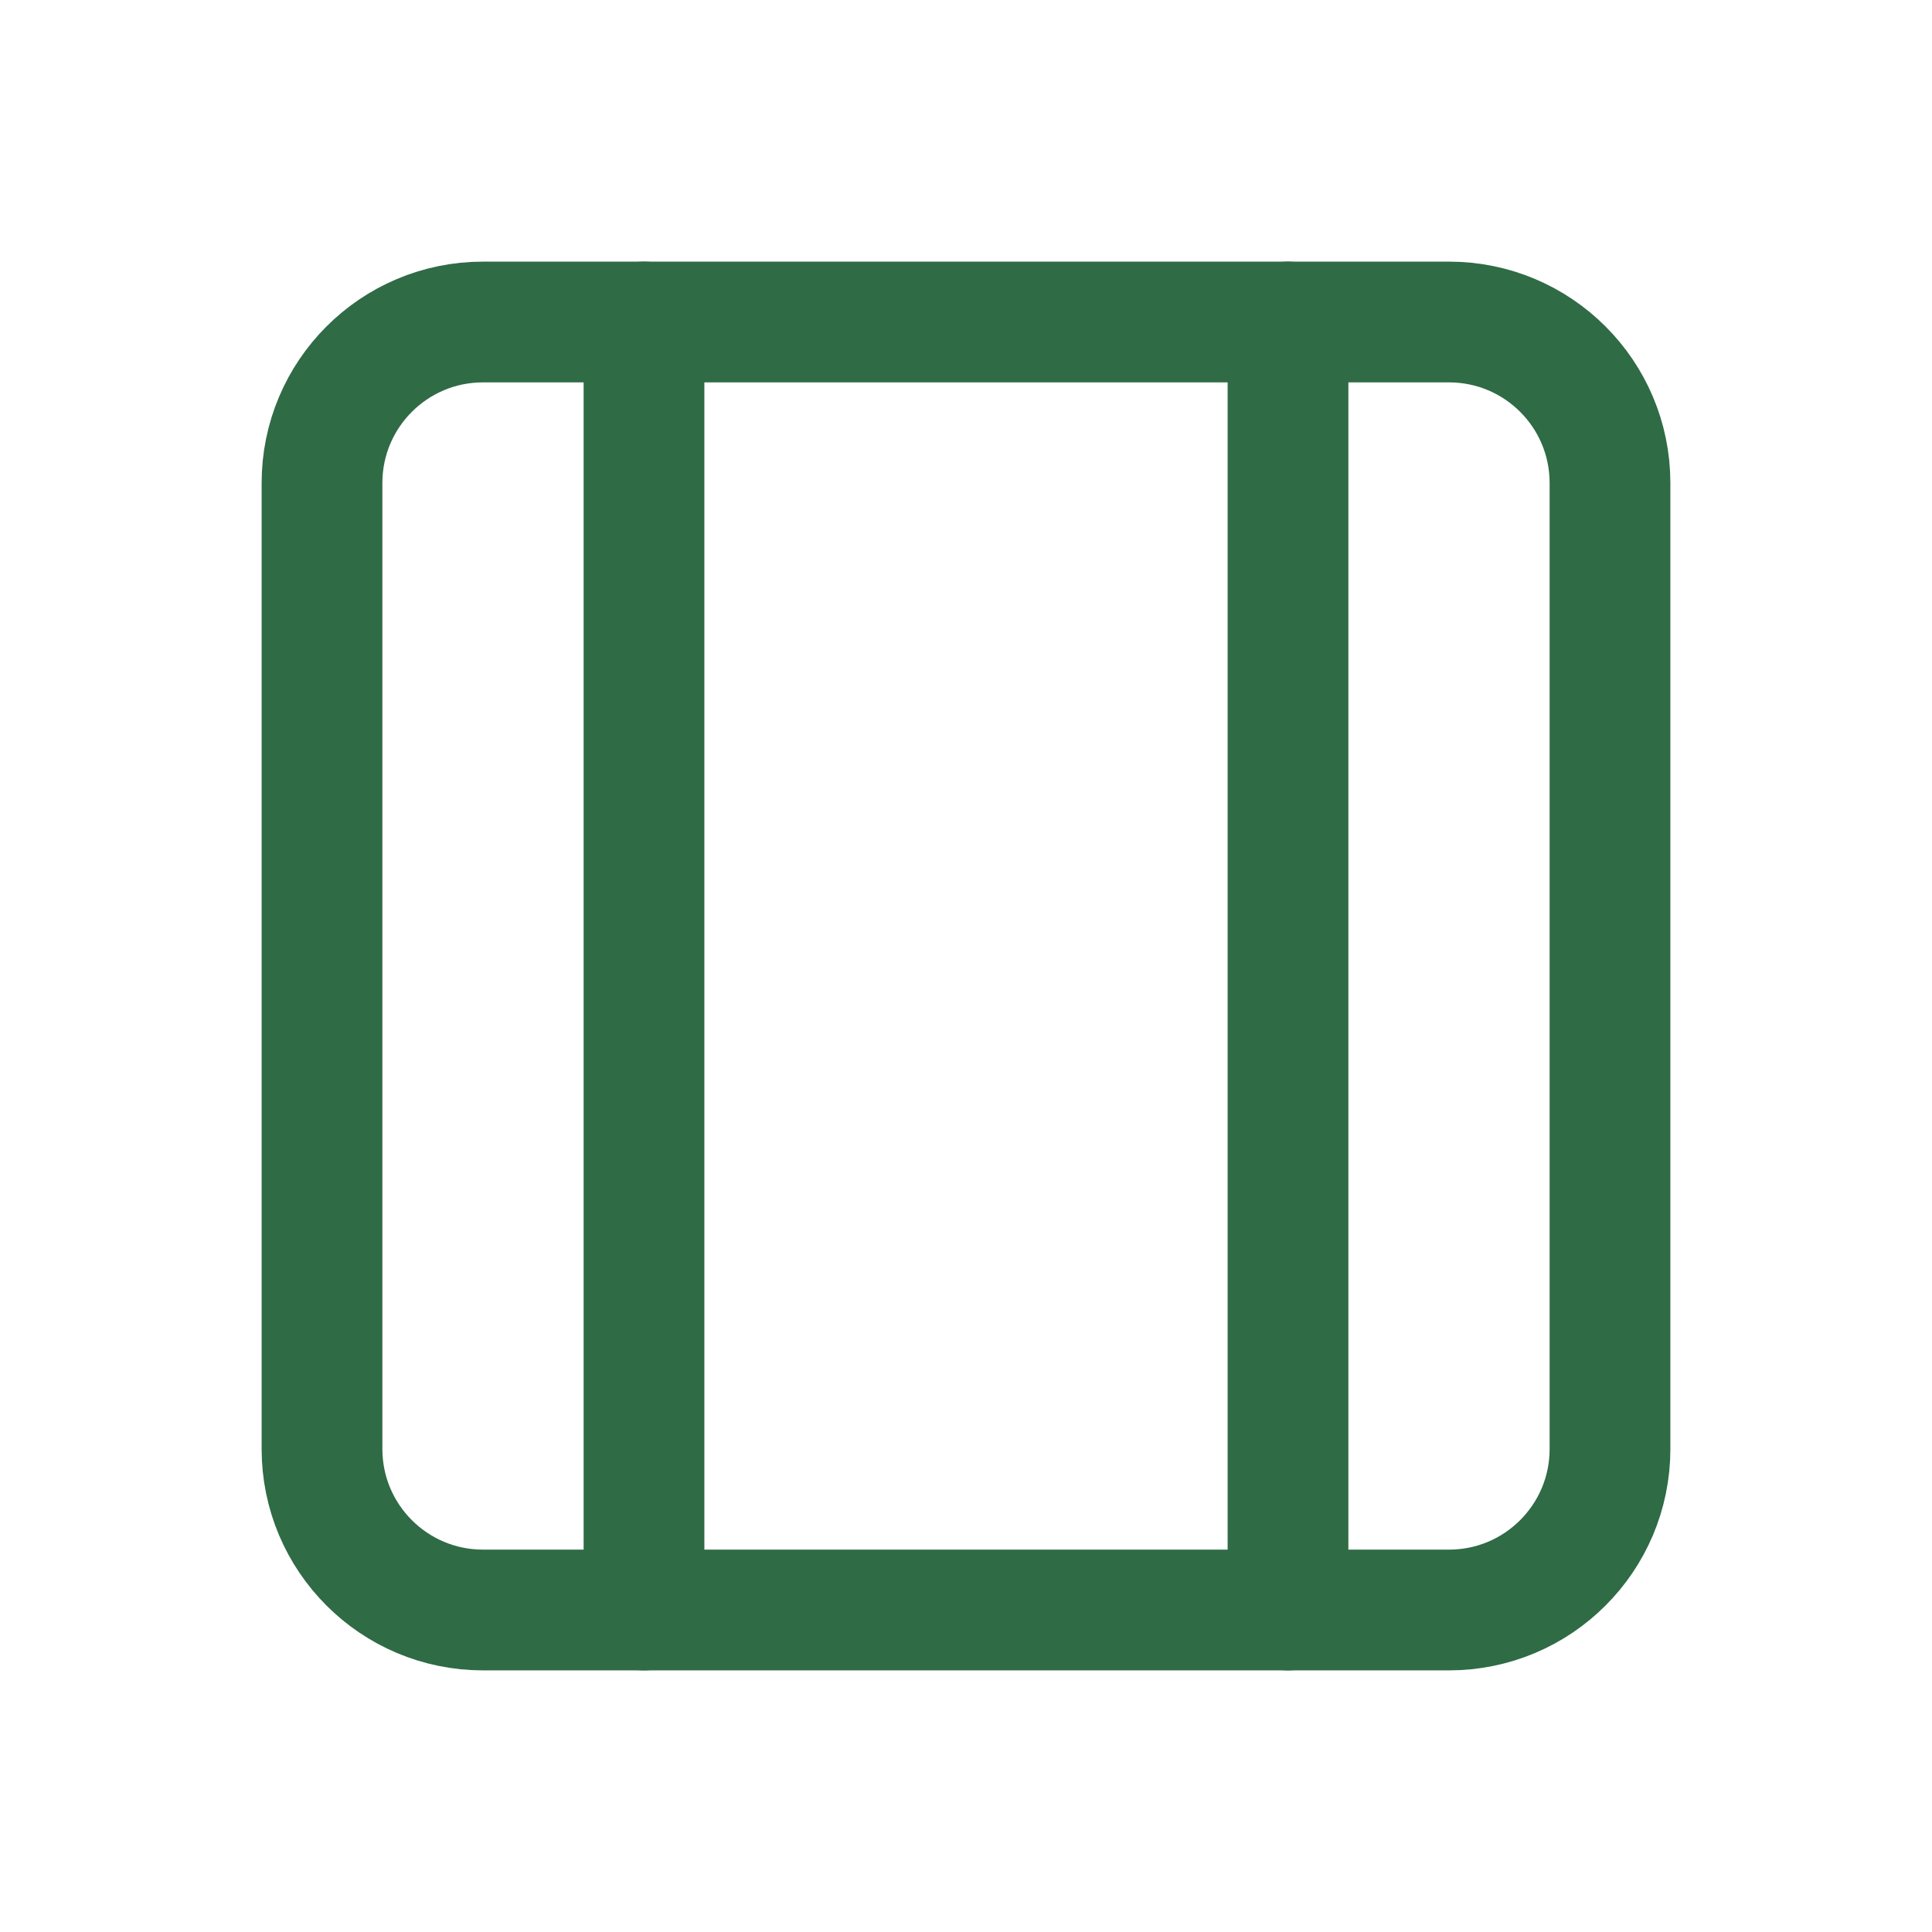
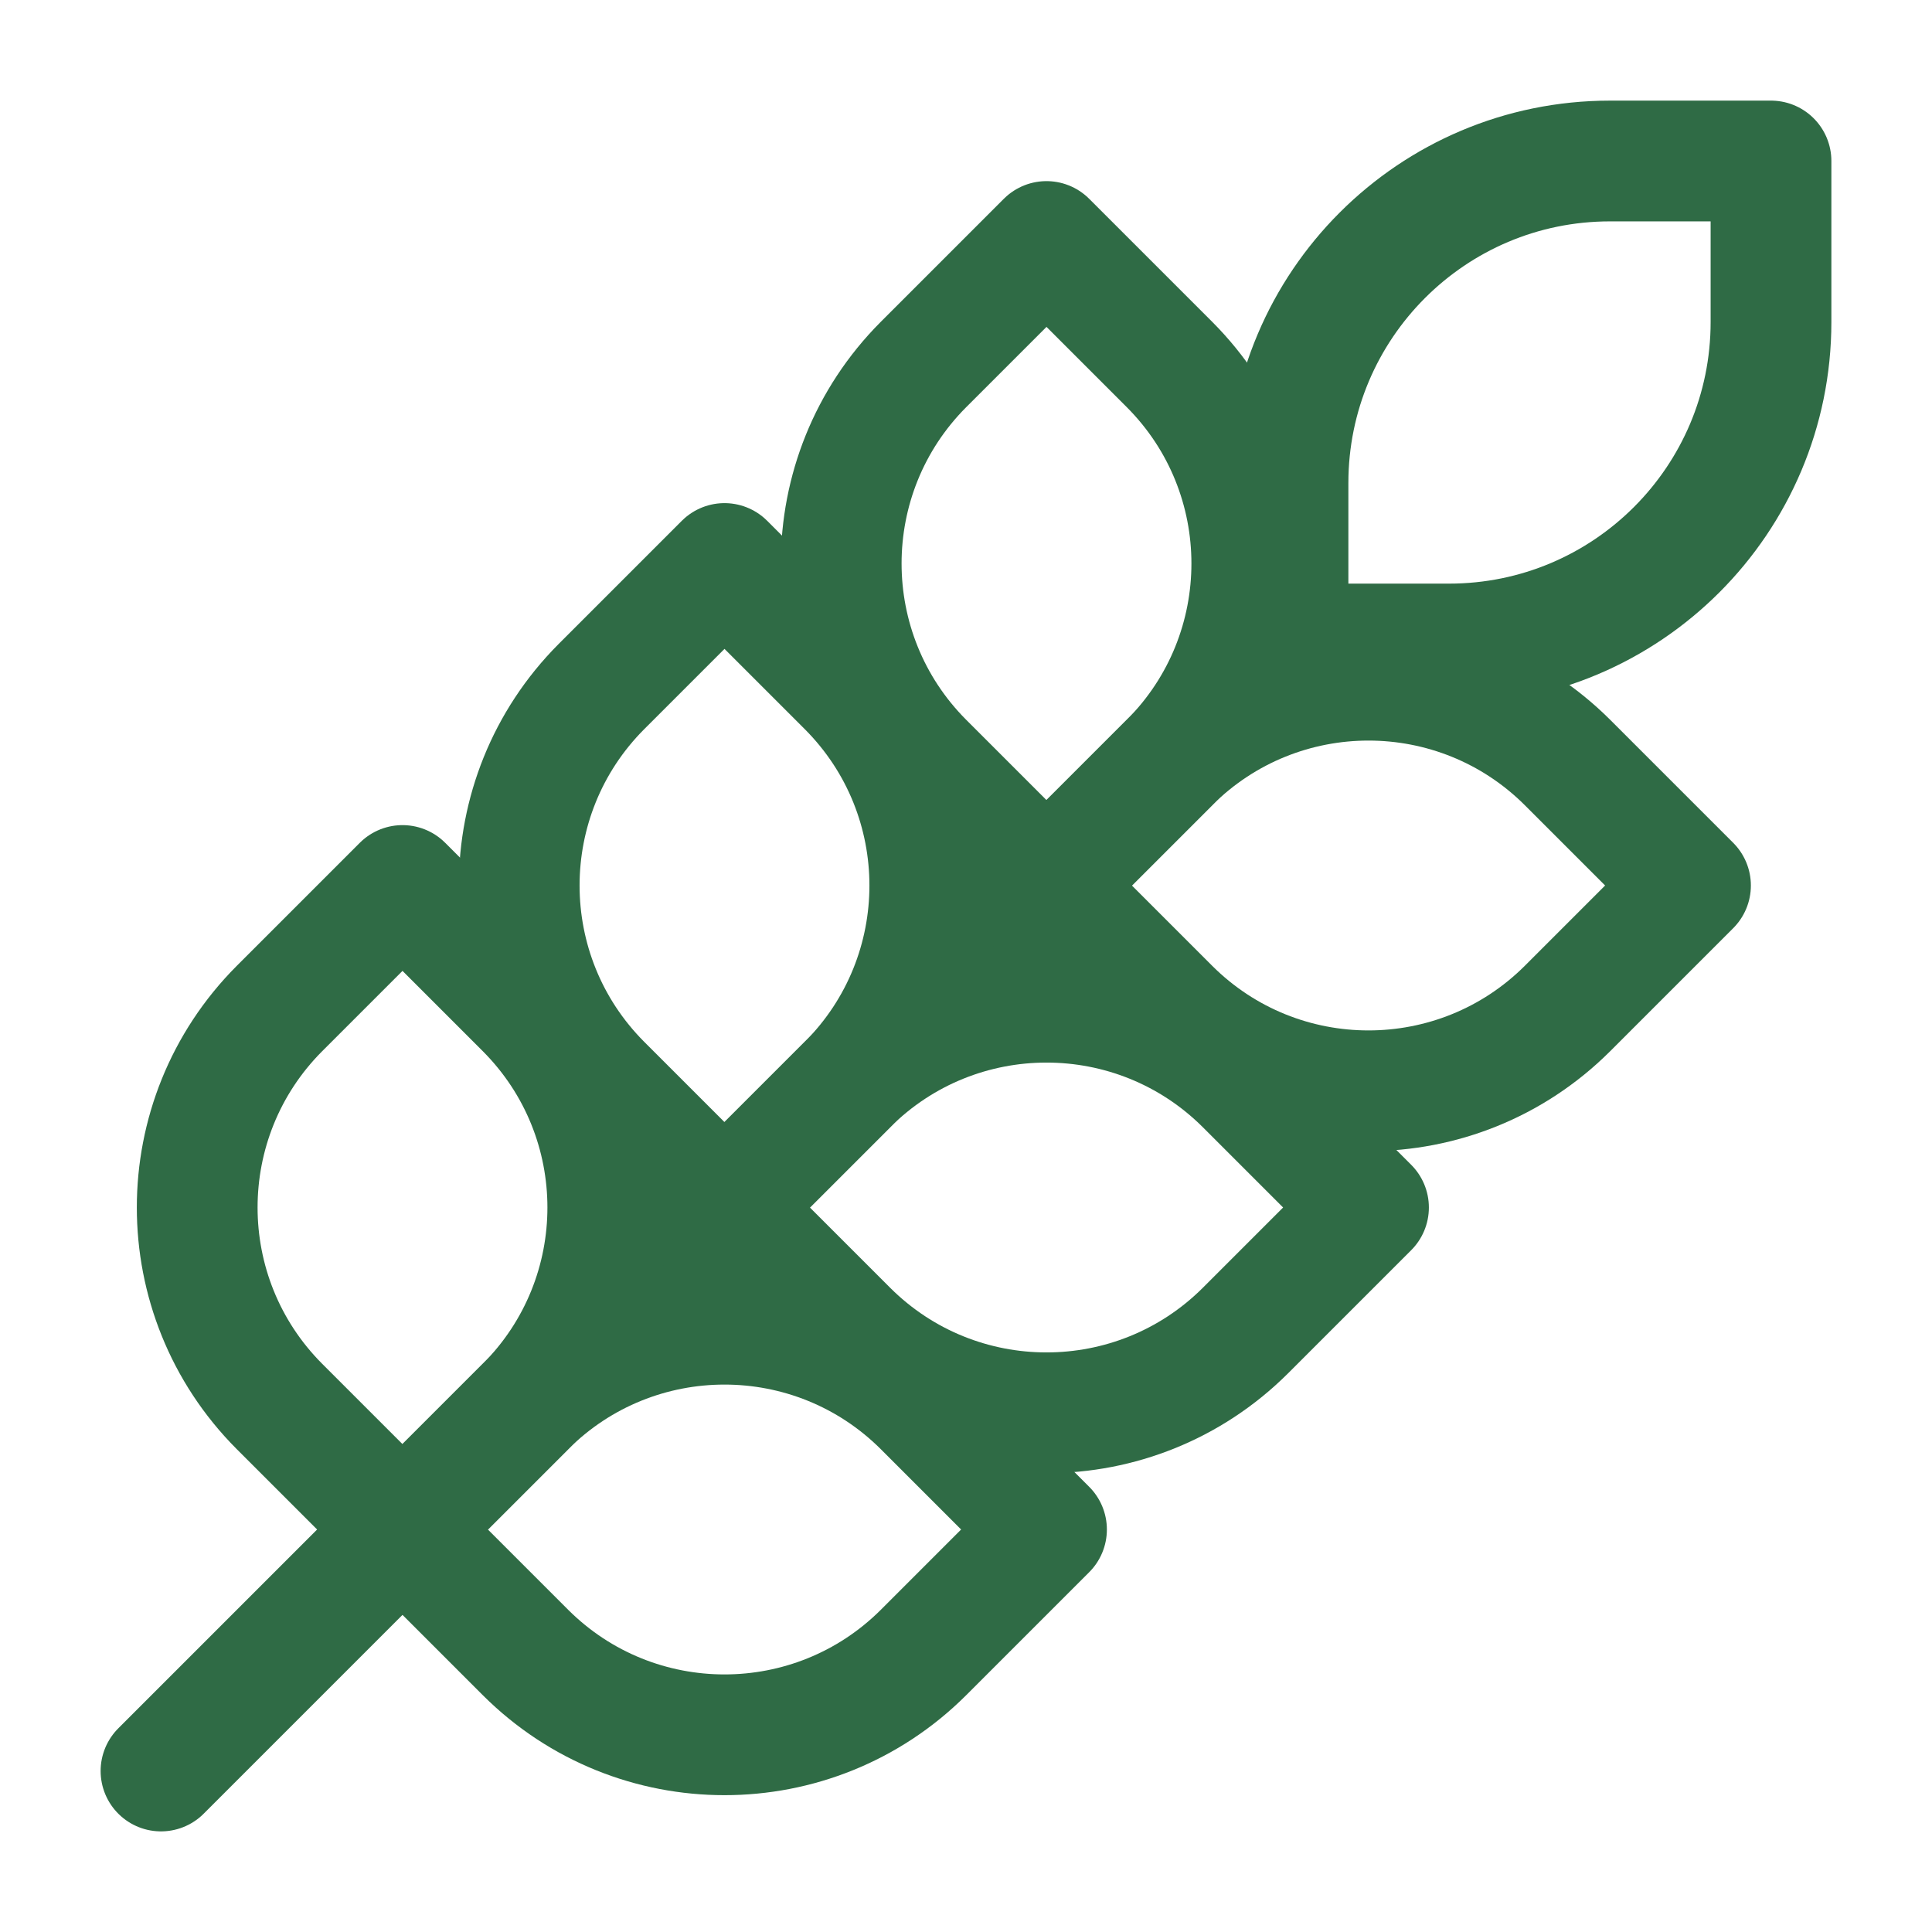
- <svg xmlns="http://www.w3.org/2000/svg" width="64" height="64" viewBox="0 0 24 24" fill="none" stroke="#2F6B45" stroke-width="1.5" stroke-linecap="round" stroke-linejoin="round">
-   <rect x="4" y="4" width="16" height="16" rx="2" />
-   <path d="M8 4v16M16 4v16" />
+ <svg xmlns="http://www.w3.org/2000/svg" width="64" height="64" viewBox="0 0 24 24" fill="none" stroke="#2F6B45" stroke-width="1.5" stroke-linecap="round" stroke-linejoin="round" aria-hidden="true">
+   <path d="M2 22 16 8" />
+   <path d="M3.47 12.53 5 11l1.53 1.53a3.5 3.5 0 0 1 0 4.94L5 19l-1.53-1.53a3.5 3.5 0 0 1 0-4.94Z" />
+   <path d="M7.47 8.53 9 7l1.53 1.53a3.5 3.5 0 0 1 0 4.94L9 15l-1.53-1.53a3.5 3.5 0 0 1 0-4.94Z" />
+   <path d="M11.47 4.53 13 3l1.53 1.53a3.5 3.5 0 0 1 0 4.94L13 11l-1.53-1.53a3.5 3.5 0 0 1 0-4.94Z" />
+   <path d="M20 2h2v2a4 4 0 0 1-4 4h-2V6a4 4 0 0 1 4-4Z" />
+   <path d="M11.47 17.47 13 19l-1.53 1.53a3.5 3.5 0 0 1-4.94 0L5 19l1.53-1.53a3.5 3.5 0 0 1 4.94 0Z" />
+   <path d="M15.47 13.47 17 15l-1.53 1.53a3.5 3.5 0 0 1-4.94 0L9 15l1.53-1.53a3.5 3.5 0 0 1 4.94 0Z" />
+   <path d="M19.47 9.47 21 11l-1.53 1.53a3.5 3.5 0 0 1-4.94 0L13 11l1.53-1.53a3.5 3.5 0 0 1 4.94 0Z" />
</svg>
